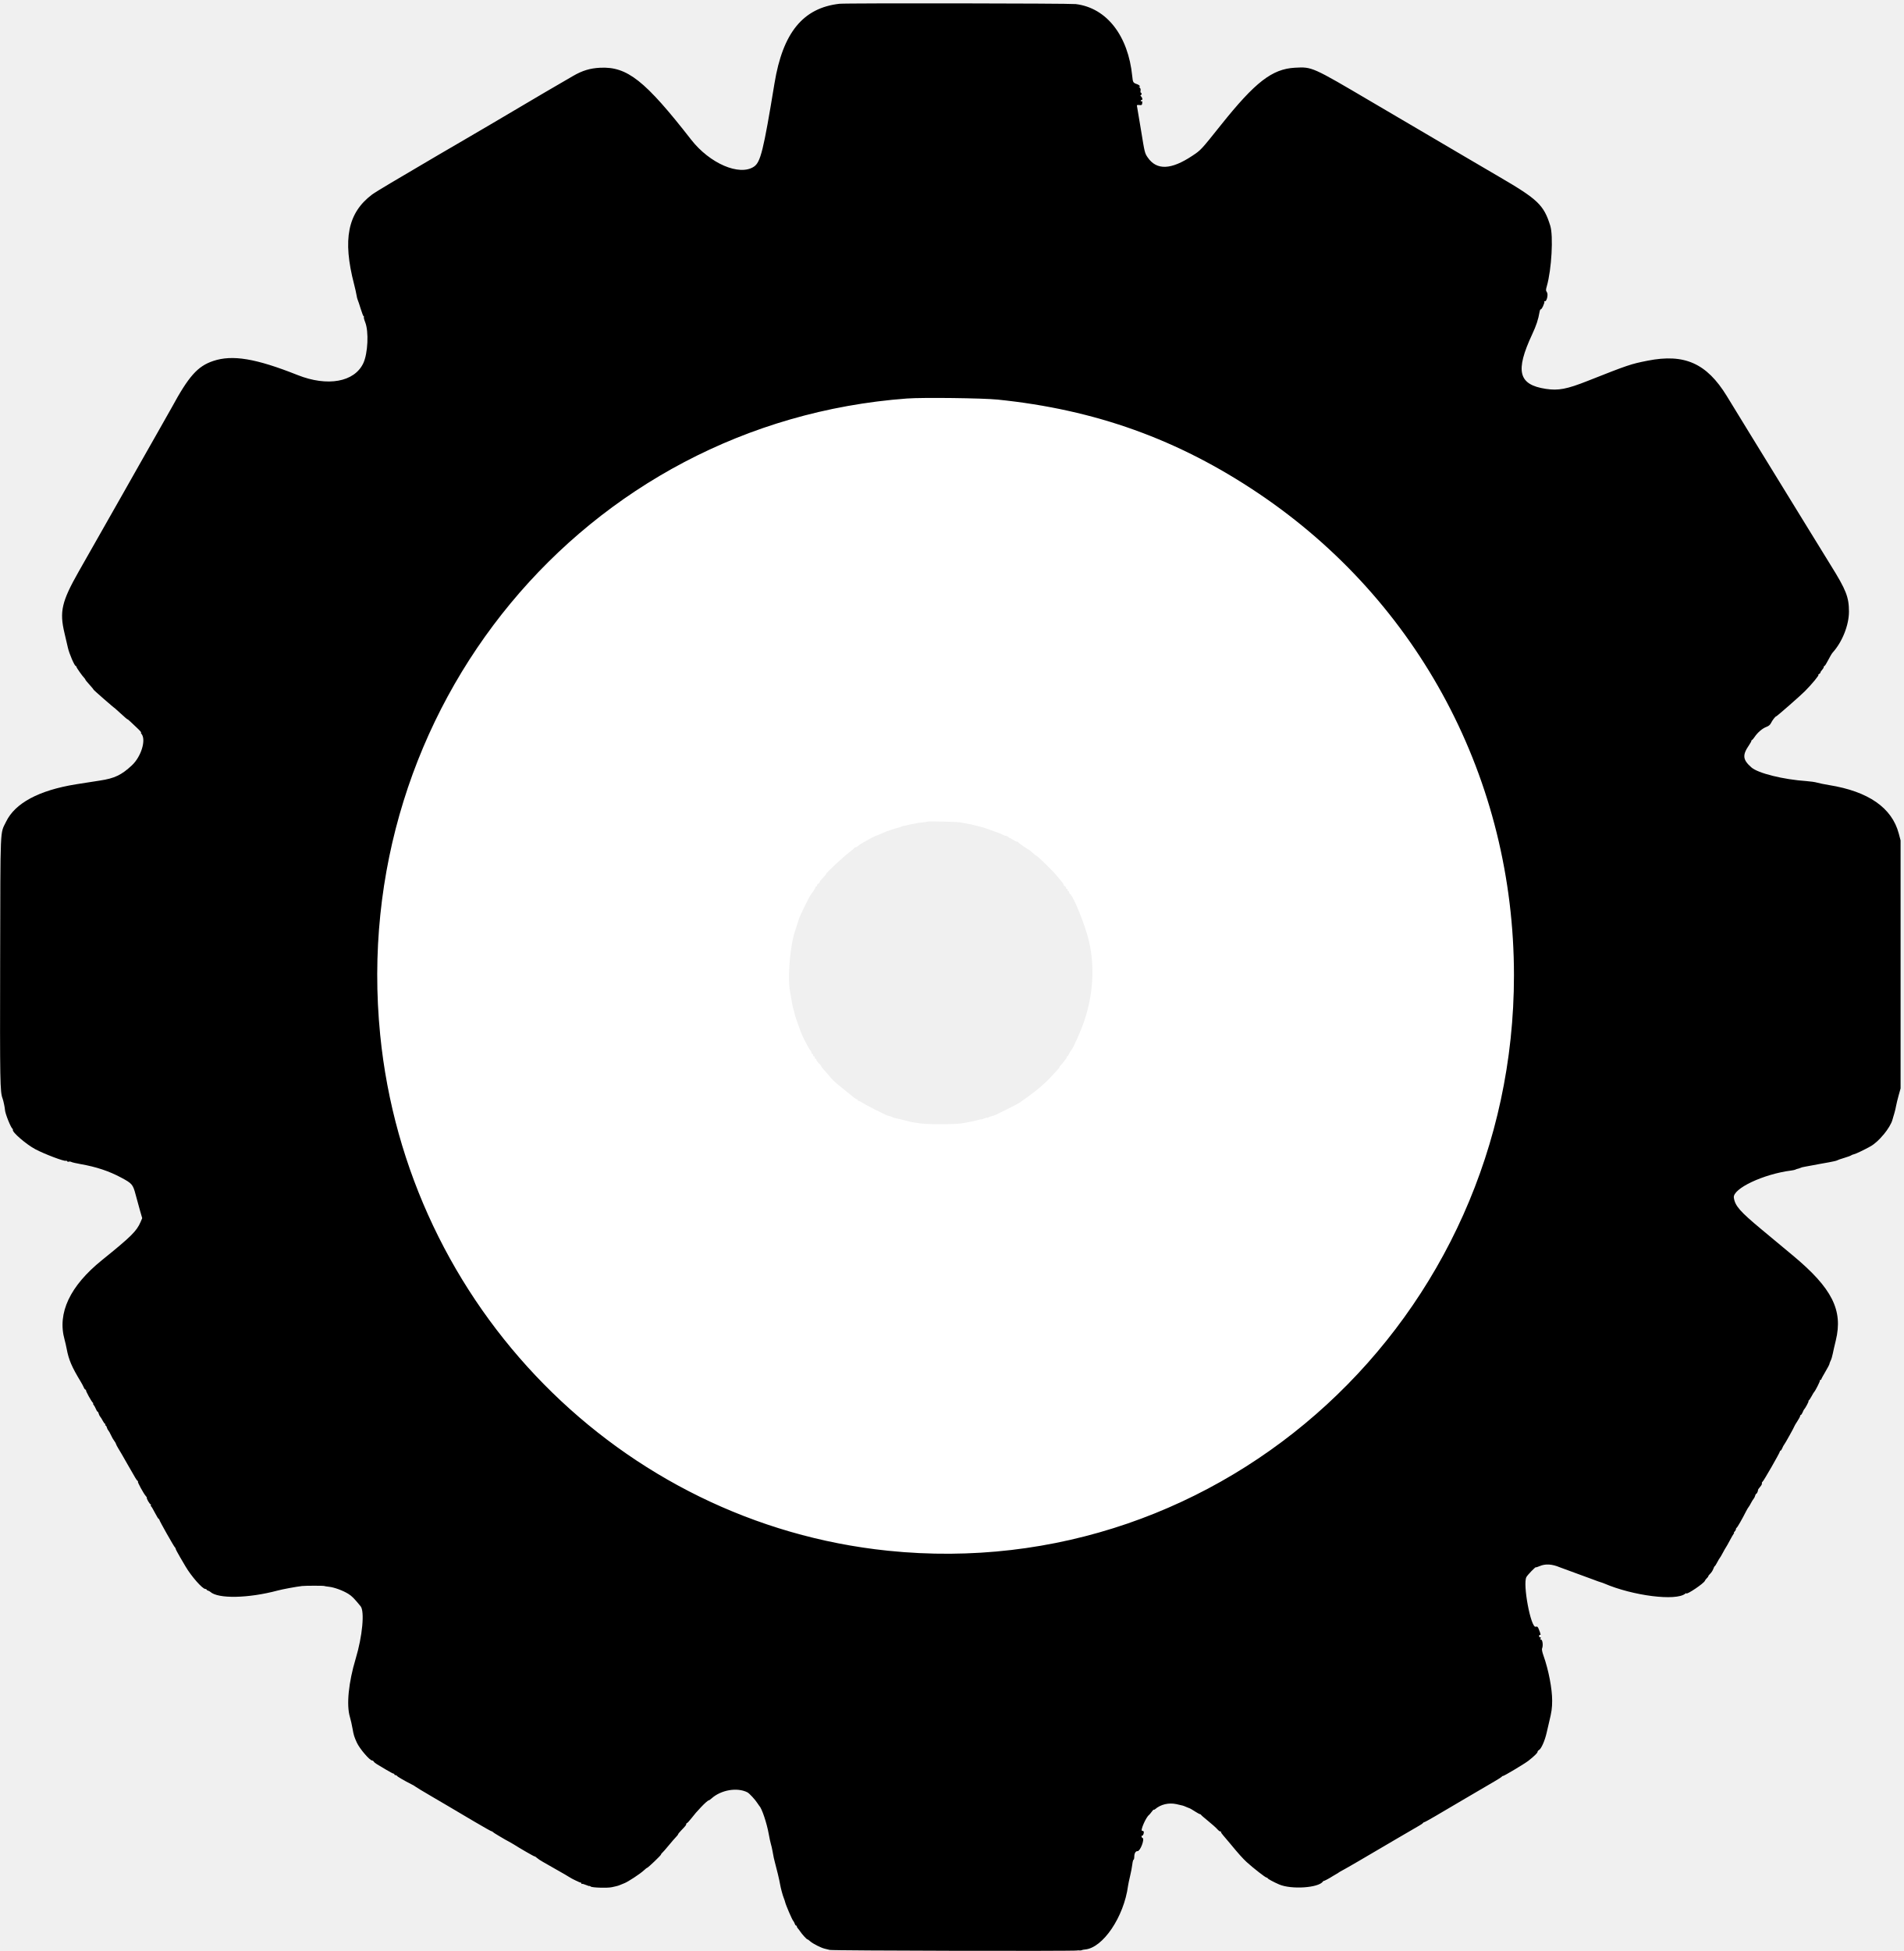
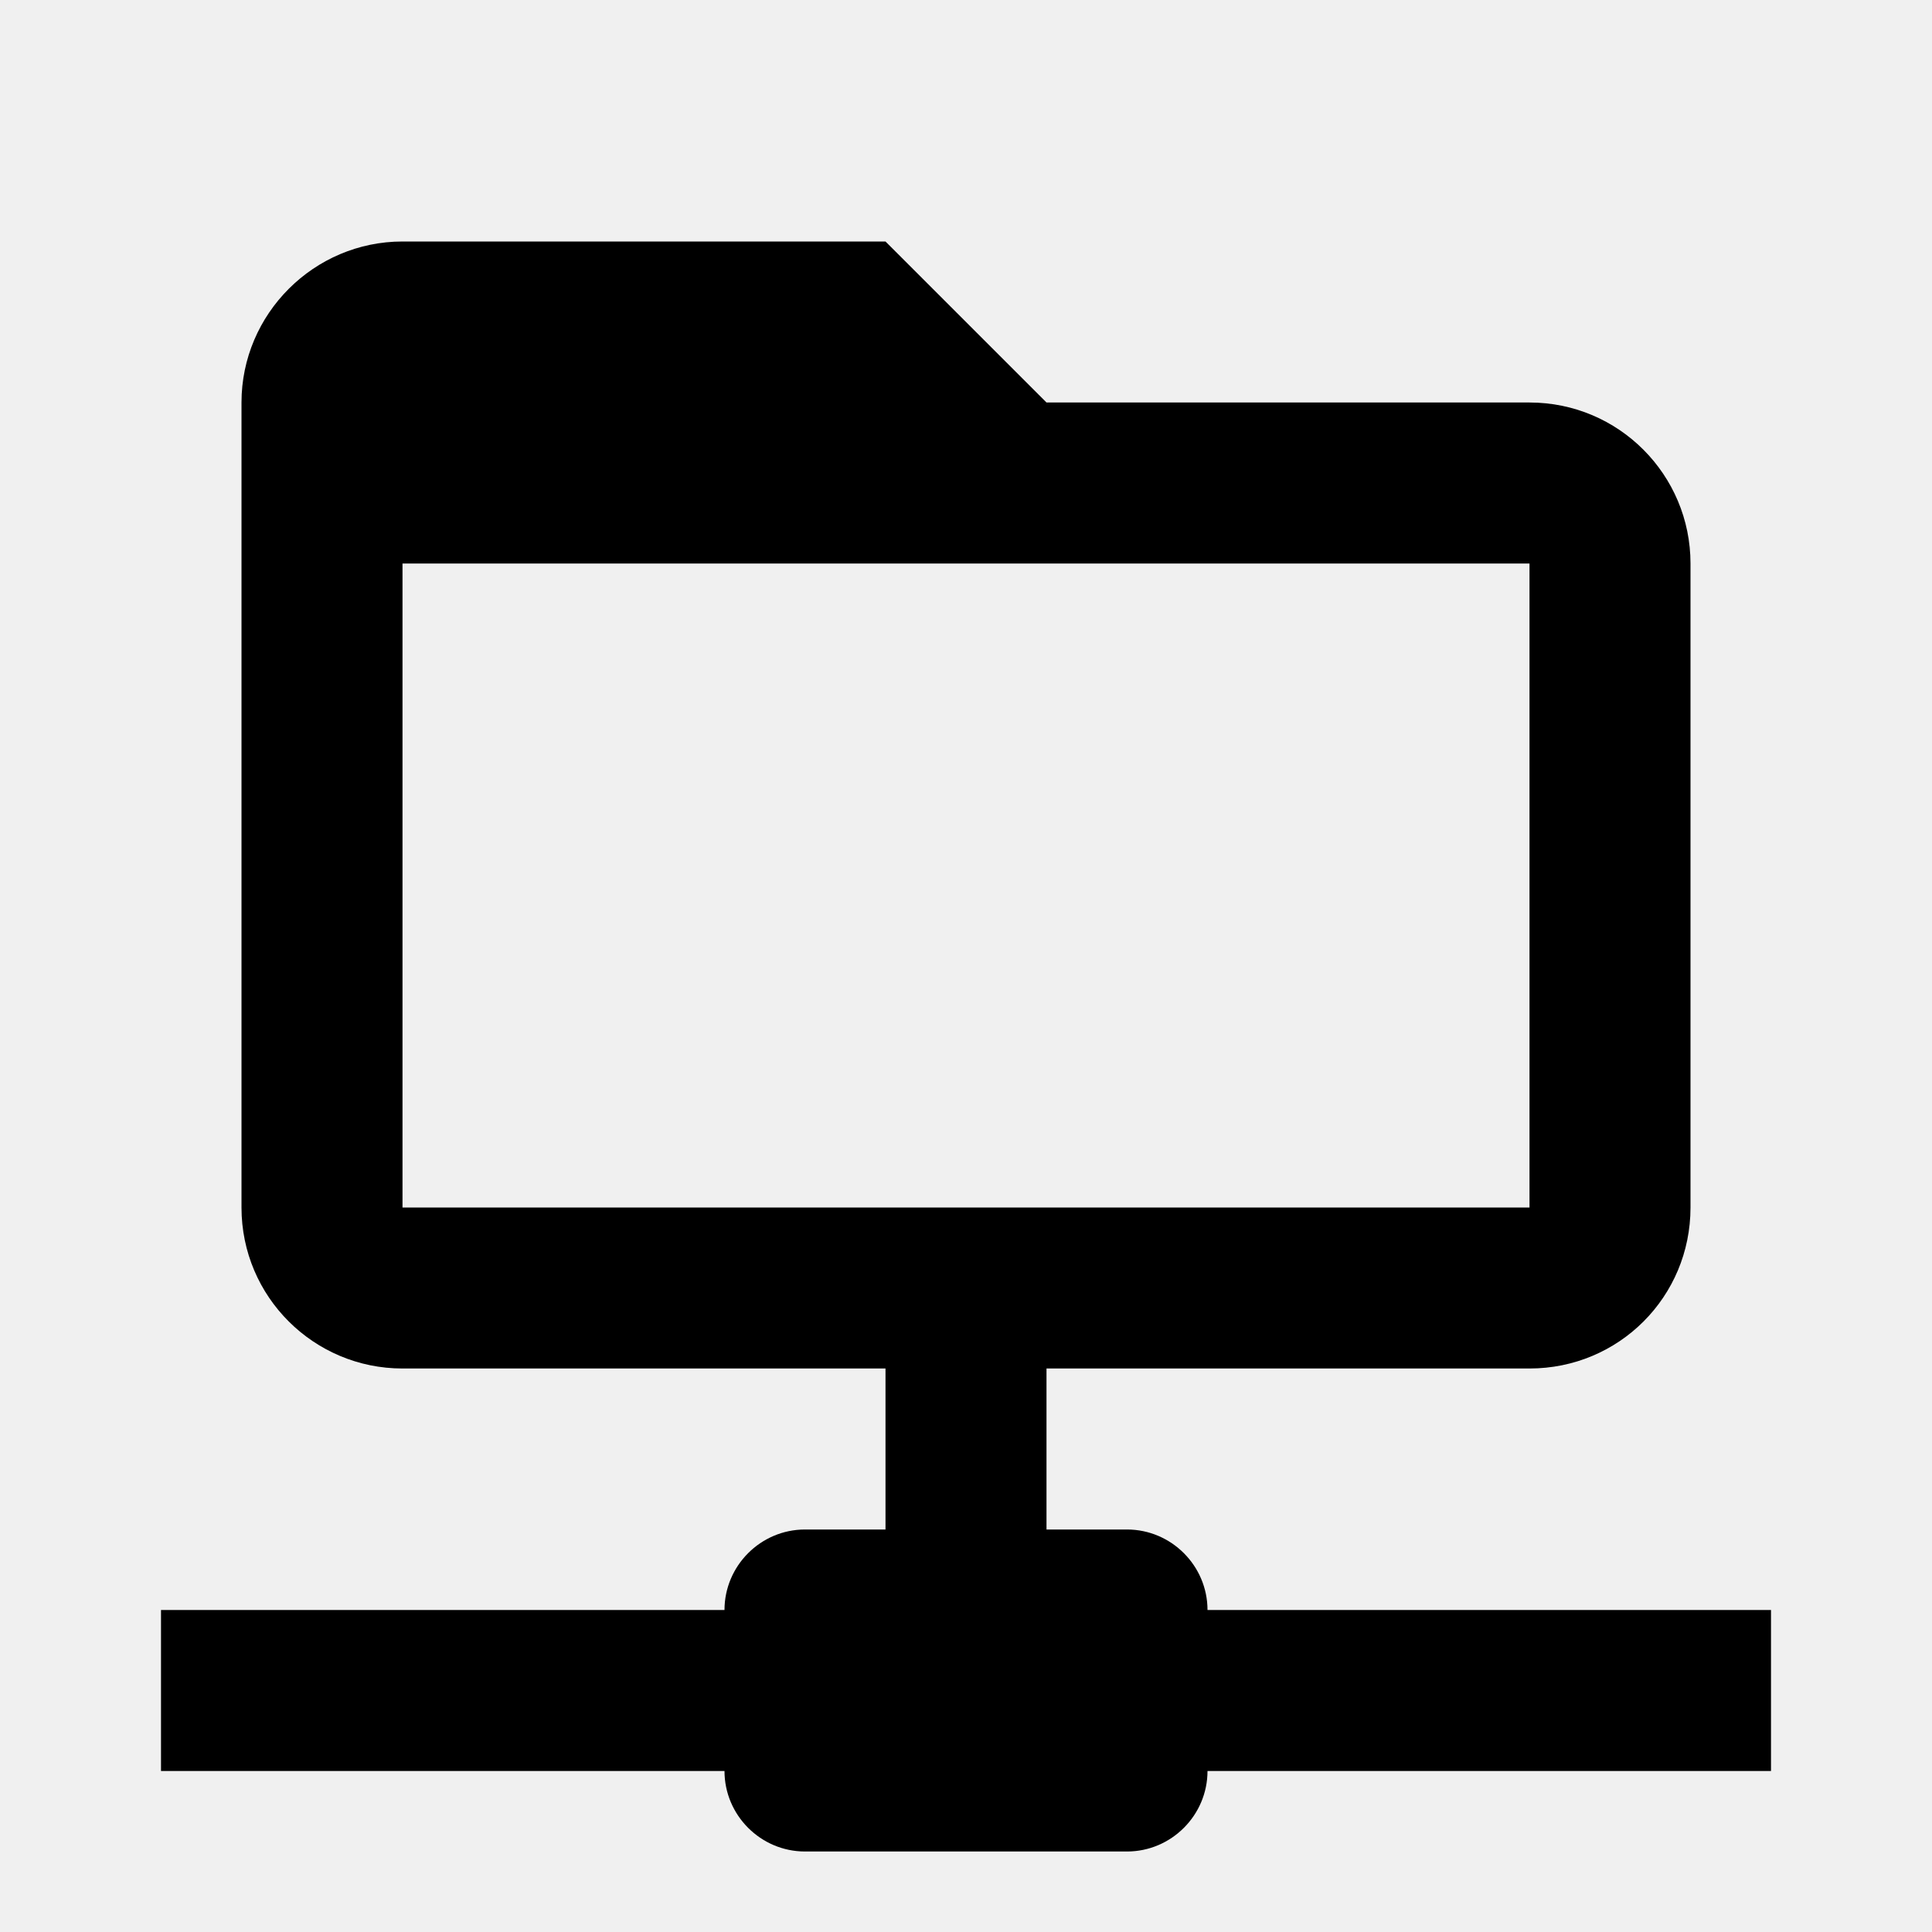
- <svg xmlns="http://www.w3.org/2000/svg" id="svg" version="1.1" width="400" height="409.959" viewBox="0, 0, 400,409.959">
-   <g id="svgg">
-     <path id="path0" d="M137.035 19.532 C 137.035 19.562,137.285 19.812,137.591 20.088 L 138.146 20.589 137.644 20.034 C 137.176 19.517,137.035 19.400,137.035 19.532 M239.727 21.183 C 239.727 21.291,239.798 21.334,239.885 21.281 C 239.973 21.227,240.076 21.318,240.116 21.484 C 240.175 21.734,240.185 21.730,240.171 21.457 C 240.153 21.111,239.727 20.848,239.727 21.183 M190.602 83.735 C 105.026 90.105,53.498 182.527,92.283 260.086 C 125.663 326.838,210.268 347.253,269.543 302.858 C 321.206 264.164,333.607 190.777,297.605 136.779 C 288.969 123.825,277.690 112.558,264.454 103.661 C 247.576 92.315,230.197 86.069,209.654 83.964 C 206.543 83.646,193.856 83.493,190.602 83.735 M201.709 172.794 C 201.897 172.840,202.396 172.934,202.819 173.003 C 203.941 173.186,203.998 173.199,205.211 173.516 C 205.822 173.675,206.437 173.830,206.578 173.859 C 206.719 173.889,207.488 174.158,208.287 174.457 C 209.086 174.756,209.816 175.017,209.910 175.037 C 210.004 175.056,210.327 175.202,210.628 175.362 C 210.929 175.521,211.288 175.651,211.427 175.651 C 211.566 175.651,211.801 175.772,211.948 175.920 C 212.096 176.068,212.217 176.147,212.217 176.096 C 212.217 176.045,212.497 176.193,212.839 176.425 C 213.181 176.658,213.559 176.848,213.679 176.848 C 213.799 176.848,213.923 176.905,213.954 176.976 C 214.016 177.115,216.077 178.556,216.215 178.556 C 216.261 178.556,216.591 178.825,216.949 179.153 C 217.307 179.482,217.653 179.751,217.720 179.751 C 217.923 179.753,221.148 182.890,221.956 183.874 C 222.336 184.336,222.792 184.883,223.321 185.512 C 223.416 185.625,223.494 185.801,223.494 185.902 C 223.494 186.003,223.610 186.129,223.751 186.183 C 223.891 186.237,224.007 186.389,224.007 186.520 C 224.007 186.651,224.084 186.758,224.178 186.758 C 224.272 186.758,224.349 186.873,224.349 187.014 C 224.349 187.155,224.425 187.270,224.519 187.270 C 224.613 187.270,224.690 187.379,224.690 187.512 C 224.690 187.646,224.748 187.780,224.818 187.811 C 225.535 188.130,228.161 194.672,228.889 197.950 C 230.072 203.280,229.719 208.945,227.854 214.524 C 227.145 216.647,225.531 220.271,225.098 220.714 C 224.985 220.829,224.790 221.156,224.665 221.440 C 224.539 221.724,224.378 221.956,224.307 221.956 C 224.236 221.956,224.178 222.039,224.178 222.140 C 224.178 222.240,224.082 222.423,223.964 222.546 C 223.847 222.668,223.635 222.944,223.494 223.158 C 223.353 223.372,223.103 223.668,222.939 223.815 C 222.774 223.962,222.640 224.153,222.640 224.239 C 222.640 224.325,222.467 224.567,222.255 224.778 C 222.044 224.989,221.410 225.670,220.846 226.292 C 219.658 227.603,217.853 229.150,215.898 230.533 C 215.142 231.068,214.442 231.568,214.343 231.644 C 214.100 231.828,213.384 232.207,211.493 233.151 C 209.107 234.342,208.915 234.429,208.512 234.506 C 208.306 234.545,207.980 234.662,207.786 234.766 C 207.591 234.869,207.433 234.912,207.433 234.861 C 207.433 234.809,207.164 234.879,206.835 235.017 C 206.506 235.154,206.237 235.237,206.237 235.202 C 206.237 235.166,205.987 235.213,205.681 235.306 C 205.376 235.399,204.934 235.510,204.699 235.554 C 204.464 235.597,204.041 235.684,203.759 235.746 C 201.976 236.139,200.918 236.222,197.693 236.222 C 194.761 236.222,193.958 236.172,192.140 235.871 C 191.284 235.729,191.260 235.724,190.431 235.492 C 190.056 235.386,189.517 235.254,189.235 235.198 C 188.796 235.110,188.317 235.001,188.167 234.955 C 188.144 234.948,188.067 234.935,187.997 234.925 C 187.926 234.916,187.729 234.834,187.558 234.743 C 187.388 234.651,187.080 234.545,186.875 234.507 C 186.434 234.424,186.387 234.403,183.853 233.138 C 182.772 232.598,181.620 231.976,181.293 231.755 C 180.966 231.535,180.601 231.354,180.481 231.354 C 180.362 231.354,180.265 231.277,180.265 231.183 C 180.265 231.089,180.189 231.012,180.095 231.012 C 180.002 231.012,179.752 230.867,179.540 230.689 C 179.328 230.511,178.383 229.750,177.440 228.998 C 175.462 227.420,174.969 226.960,174.028 225.810 C 173.652 225.351,173.172 224.792,172.960 224.569 C 172.749 224.345,172.576 224.106,172.576 224.037 C 172.576 223.968,172.441 223.785,172.277 223.630 C 171.805 223.184,171.551 222.840,171.551 222.647 C 171.551 222.549,171.474 222.469,171.380 222.469 C 171.286 222.469,171.209 222.354,171.209 222.213 C 171.209 222.072,171.132 221.956,171.038 221.956 C 170.944 221.956,170.867 221.841,170.867 221.700 C 170.867 221.559,170.790 221.444,170.696 221.444 C 170.602 221.444,170.525 221.334,170.525 221.200 C 170.525 221.065,170.428 220.854,170.310 220.730 C 170.191 220.606,169.995 220.312,169.874 220.077 C 169.753 219.842,169.423 219.227,169.141 218.710 C 168.859 218.193,168.472 217.347,168.282 216.830 C 167.488 214.676,167.079 213.474,167.005 213.071 C 166.961 212.836,166.847 212.400,166.751 212.102 C 166.656 211.804,166.548 211.381,166.511 211.162 C 166.340 210.146,166.085 208.666,166.000 208.202 C 165.560 205.789,165.877 200.632,166.690 197.010 C 166.845 196.323,166.849 196.307,167.350 194.789 C 167.614 193.990,167.848 193.259,167.870 193.165 C 168.015 192.557,170.219 188.090,170.525 187.783 C 170.783 187.526,171.380 186.575,171.380 186.423 C 171.380 186.325,171.457 186.245,171.551 186.245 C 171.645 186.245,171.721 186.138,171.721 186.007 C 171.721 185.876,171.837 185.725,171.978 185.671 C 172.119 185.617,172.234 185.493,172.234 185.396 C 172.234 185.231,172.475 184.929,173.267 184.103 C 173.451 183.912,173.601 183.703,173.601 183.639 C 173.601 183.402,177.028 180.213,178.556 179.030 C 179.073 178.629,179.522 178.244,179.553 178.173 C 179.584 178.102,179.704 178.044,179.820 178.044 C 179.935 178.044,180.179 177.905,180.361 177.736 C 180.543 177.567,180.807 177.373,180.948 177.305 C 181.089 177.238,181.512 176.994,181.888 176.764 C 182.650 176.297,184.017 175.603,184.280 175.550 C 184.374 175.531,184.836 175.340,185.305 175.127 C 185.775 174.914,186.198 174.730,186.245 174.719 C 186.292 174.707,186.869 174.515,187.527 174.292 C 188.185 174.069,188.723 173.908,188.723 173.935 C 188.723 173.961,189.011 173.863,189.364 173.715 C 189.716 173.568,190.004 173.477,190.004 173.512 C 190.004 173.548,190.254 173.504,190.560 173.414 C 190.865 173.324,191.384 173.211,191.713 173.161 C 192.042 173.112,192.408 173.039,192.526 172.999 C 192.645 172.960,193.221 172.877,193.808 172.816 C 194.394 172.756,194.908 172.674,194.950 172.636 C 195.053 172.542,201.274 172.687,201.709 172.794 M397.798 234.788 C 397.694 235.089,397.613 235.420,397.620 235.523 C 397.627 235.627,397.742 235.410,397.877 235.043 C 398.012 234.675,398.092 234.344,398.055 234.308 C 398.019 234.271,397.903 234.487,397.798 234.788 M395.643 238.597 C 394.948 239.425,394.866 239.582,395.385 239.091 C 395.705 238.789,395.933 238.508,395.890 238.468 C 395.848 238.427,395.737 238.486,395.643 238.597 M323.452 343.785 C 323.452 344.104,323.497 344.149,323.657 343.990 C 323.816 343.830,323.816 343.739,323.657 343.580 C 323.497 343.420,323.452 343.466,323.452 343.785 M76.378 368.443 C 76.378 368.472,76.628 368.722,76.933 368.998 L 77.488 369.500 76.986 368.945 C 76.519 368.427,76.378 368.311,76.378 368.443 M240.239 385.543 C 240.239 385.706,240.162 385.791,240.068 385.733 C 239.974 385.675,239.897 385.747,239.897 385.893 C 239.897 386.040,239.969 386.160,240.057 386.160 C 240.249 386.160,240.483 385.492,240.340 385.350 C 240.285 385.294,240.239 385.381,240.239 385.543 M239.214 388.808 C 239.099 388.947,238.936 389.019,238.853 388.967 C 238.770 388.916,238.701 388.955,238.701 389.054 C 238.701 389.285,238.989 389.290,239.130 389.062 C 239.189 388.966,239.304 388.929,239.385 388.979 C 239.466 389.029,239.577 388.997,239.632 388.908 C 239.804 388.630,239.435 388.542,239.214 388.808 M120.974 395.301 C 121.209 395.435,121.478 395.545,121.572 395.545 C 121.666 395.545,121.551 395.435,121.316 395.301 C 121.081 395.167,120.812 395.057,120.718 395.057 C 120.624 395.057,120.739 395.167,120.974 395.301 M189.022 410.038 C 195.671 410.063,206.551 410.063,213.199 410.038 C 219.848 410.014,214.408 409.993,201.111 409.993 C 187.813 409.993,182.373 410.014,189.022 410.038 " stroke="none" fill="#ffffff" fill-rule="evenodd" />
-     <path id="path1" d="M176.420 0.793 C 168.754 1.658,164.506 6.858,162.757 17.514 C 160.432 31.678,159.834 34.095,158.423 35.029 C 155.385 37.042,149.148 34.355,145.248 29.353 C 135.531 16.893,131.802 13.949,126.100 14.236 C 123.989 14.343,122.393 14.827,120.447 15.951 C 116.153 18.431,114.443 19.436,102.947 26.228 C 100.598 27.617,97.715 29.305,96.540 29.979 C 94.591 31.098,91.683 32.807,82.187 38.410 C 80.355 39.491,78.548 40.608,78.172 40.892 C 73.074 44.742,71.961 50.300,74.405 59.707 C 74.630 60.572,74.863 61.611,74.924 62.015 C 74.984 62.419,75.098 62.874,75.177 63.028 C 75.256 63.181,75.536 64.018,75.800 64.887 C 76.063 65.756,76.344 66.467,76.424 66.467 C 76.503 66.467,76.525 66.539,76.471 66.626 C 76.417 66.713,76.537 67.193,76.739 67.694 C 77.528 69.657,77.319 74.250,76.347 76.320 C 74.483 80.286,68.826 81.304,62.537 78.806 C 53.745 75.313,48.830 74.496,44.796 75.855 C 41.517 76.960,39.665 79.044,36.055 85.690 C 35.647 86.442,34.276 88.864,33.010 91.072 C 31.744 93.281,30.041 96.279,29.227 97.736 C 28.412 99.193,26.933 101.807,25.940 103.545 C 24.264 106.480,21.390 111.541,16.528 120.120 C 12.961 126.413,12.475 128.517,13.550 133.020 C 13.797 134.054,14.119 135.438,14.265 136.096 C 14.539 137.328,15.662 139.940,15.918 139.940 C 15.997 139.940,16.062 140.020,16.062 140.118 C 16.062 140.294,17.285 142.032,17.719 142.473 C 17.841 142.597,17.942 142.751,17.944 142.814 C 17.945 142.878,18.330 143.349,18.798 143.861 C 19.266 144.373,19.650 144.841,19.650 144.901 C 19.650 144.996,24.035 148.825,24.144 148.825 C 24.168 148.825,24.760 149.359,25.460 150.011 C 26.160 150.663,26.757 151.173,26.785 151.144 C 26.814 151.116,27.087 151.332,27.391 151.625 C 27.695 151.918,28.250 152.442,28.624 152.790 C 29.431 153.541,29.787 153.951,29.631 153.951 C 29.569 153.951,29.612 154.064,29.726 154.201 C 30.755 155.441,29.678 158.989,27.716 160.820 C 25.540 162.852,24.062 163.557,21.017 164.015 C 19.654 164.220,17.375 164.577,15.953 164.807 C 8.180 166.067,3.169 168.749,1.279 172.661 C -0.007 175.323,0.095 172.937,0.032 201.709 C -0.025 227.527,0.009 229.426,0.550 230.842 C 0.715 231.275,1.026 232.766,1.047 233.234 C 1.082 233.981,2.250 236.911,2.620 237.183 C 2.699 237.240,2.737 237.339,2.706 237.403 C 2.483 237.854,5.513 240.473,7.433 241.488 C 9.367 242.512,13.551 244.092,13.845 243.910 C 13.923 243.862,14.039 243.905,14.102 244.007 C 14.165 244.109,14.327 244.150,14.462 244.098 C 14.597 244.046,14.840 244.075,15.000 244.161 C 15.161 244.248,16.023 244.448,16.916 244.605 C 20.246 245.193,22.881 246.067,25.433 247.430 C 27.780 248.683,27.938 248.871,28.521 251.093 C 28.792 252.125,29.210 253.644,29.449 254.470 L 29.885 255.971 29.540 256.776 C 28.720 258.692,27.551 259.847,21.445 264.773 C 14.688 270.226,12.010 275.916,13.572 281.504 C 13.704 281.974,13.897 282.819,14.003 283.383 C 14.441 285.733,15.076 287.216,17.000 290.389 C 17.228 290.765,17.502 291.284,17.609 291.542 C 17.716 291.801,17.886 292.012,17.986 292.012 C 18.087 292.012,18.125 292.056,18.071 292.110 C 17.956 292.224,19.266 294.600,19.546 294.786 C 19.650 294.855,19.666 294.913,19.581 294.914 C 19.495 294.916,19.540 295.051,19.681 295.216 C 19.821 295.380,20.034 295.765,20.155 296.070 C 20.276 296.375,20.434 296.625,20.506 296.625 C 20.579 296.625,20.685 296.812,20.742 297.041 C 20.799 297.269,20.942 297.558,21.060 297.684 C 21.177 297.809,21.420 298.199,21.599 298.550 C 21.778 298.901,21.994 299.188,22.079 299.188 C 22.164 299.188,22.185 299.265,22.127 299.359 C 22.069 299.453,22.095 299.530,22.184 299.530 C 22.273 299.530,22.393 299.717,22.451 299.945 C 22.508 300.174,22.652 300.462,22.771 300.586 C 22.890 300.710,23.137 301.149,23.320 301.561 C 23.503 301.973,23.807 302.507,23.995 302.746 C 24.184 302.986,24.351 303.275,24.368 303.388 C 24.385 303.502,24.602 303.930,24.851 304.339 C 25.491 305.393,25.476 305.366,26.857 307.793 C 28.590 310.837,28.718 311.047,28.939 311.189 C 29.045 311.258,29.068 311.316,28.989 311.317 C 28.804 311.321,30.175 313.848,30.636 314.353 C 30.829 314.564,30.930 314.737,30.860 314.737 C 30.791 314.737,30.907 315.045,31.118 315.421 C 31.330 315.797,31.570 316.104,31.652 316.104 C 31.734 316.104,31.757 316.176,31.703 316.263 C 31.649 316.351,31.672 316.464,31.753 316.514 C 31.835 316.565,32.200 317.185,32.564 317.893 C 32.928 318.601,33.286 319.180,33.358 319.180 C 33.431 319.180,33.490 319.255,33.490 319.348 C 33.490 319.566,36.583 325.042,36.784 325.179 C 36.868 325.237,36.926 325.352,36.914 325.436 C 36.901 325.519,37.321 326.318,37.846 327.211 C 38.372 328.103,38.892 328.988,39.002 329.176 C 40.195 331.208,42.535 333.874,43.126 333.874 C 43.261 333.874,43.397 333.946,43.429 334.032 C 43.460 334.119,43.599 334.216,43.738 334.246 C 43.877 334.277,44.082 334.386,44.194 334.489 C 45.817 335.983,52.174 335.862,58.322 334.222 C 59.425 333.928,62.145 333.424,63.477 333.266 C 64.164 333.185,68.025 333.183,68.157 333.264 C 68.214 333.299,68.649 333.370,69.124 333.421 C 70.237 333.540,72.033 334.195,73.172 334.897 C 73.935 335.367,74.392 335.826,75.780 337.519 C 76.654 338.585,76.164 343.827,74.753 348.511 C 73.243 353.524,72.771 358.265,73.532 360.786 C 73.702 361.350,73.952 362.457,74.088 363.246 C 74.316 364.570,74.443 364.982,74.988 366.168 C 75.583 367.464,77.689 369.927,78.201 369.927 C 78.317 369.927,78.473 370.034,78.548 370.165 C 78.623 370.296,78.927 370.546,79.224 370.721 C 79.521 370.895,80.405 371.422,81.189 371.892 C 81.973 372.361,82.672 372.726,82.742 372.703 C 82.813 372.680,82.871 372.738,82.871 372.832 C 82.871 372.926,82.979 373.003,83.113 373.003 C 83.246 373.003,83.380 373.069,83.412 373.150 C 83.469 373.299,85.040 374.213,86.459 374.924 C 86.882 375.136,87.269 375.364,87.319 375.430 C 87.369 375.497,88.868 376.403,90.651 377.443 C 92.433 378.484,94.007 379.406,94.148 379.494 C 94.455 379.684,94.887 379.940,99.600 382.720 C 101.611 383.907,103.294 384.852,103.339 384.821 C 103.385 384.789,103.469 384.833,103.526 384.917 C 103.584 385.001,104.131 385.359,104.742 385.712 C 105.352 386.066,105.968 386.428,106.109 386.517 C 106.249 386.606,106.595 386.795,106.877 386.938 C 107.159 387.080,107.595 387.328,107.846 387.489 C 109.188 388.352,112.336 390.163,112.367 390.090 C 112.387 390.043,112.582 390.170,112.801 390.372 C 113.020 390.575,113.595 390.959,114.079 391.227 C 114.563 391.494,115.755 392.174,116.727 392.738 C 117.700 393.302,118.611 393.822,118.752 393.894 C 118.893 393.965,119.240 394.175,119.522 394.361 C 120.188 394.798,121.877 395.619,122.042 395.584 C 122.112 395.569,122.170 395.647,122.170 395.757 C 122.170 395.866,122.216 395.911,122.271 395.855 C 122.327 395.799,122.711 395.899,123.125 396.077 C 123.540 396.254,123.879 396.355,123.879 396.299 C 123.879 396.244,123.998 396.298,124.143 396.418 C 124.433 396.660,127.683 396.756,128.578 396.550 C 128.859 396.485,129.282 396.391,129.517 396.340 C 129.752 396.289,130.098 396.177,130.286 396.091 C 130.474 396.004,130.894 395.833,131.218 395.710 C 131.975 395.424,134.556 393.725,135.302 393.022 C 135.618 392.725,135.926 392.482,135.987 392.482 C 136.165 392.482,138.919 389.850,138.917 389.681 C 138.916 389.598,139.023 389.444,139.155 389.340 C 139.287 389.235,139.902 388.535,140.522 387.783 C 141.142 387.031,141.842 386.223,142.076 385.987 C 142.311 385.751,142.503 385.500,142.503 385.429 C 142.503 385.358,142.779 385.012,143.117 384.662 C 144.085 383.655,144.212 383.495,144.212 383.283 C 144.212 383.174,144.277 383.084,144.358 383.084 C 144.438 383.084,144.872 382.615,145.322 382.042 C 146.107 381.043,146.288 380.834,147.320 379.731 C 148.043 378.958,148.790 378.300,148.944 378.300 C 149.022 378.300,149.277 378.127,149.511 377.915 C 151.516 376.103,154.926 375.520,157.074 376.623 C 157.466 376.824,158.726 378.186,159.156 378.875 C 159.341 379.169,159.533 379.449,159.583 379.496 C 160.102 379.977,161.145 383.101,161.552 385.391 C 161.703 386.237,161.903 387.171,161.997 387.467 C 162.091 387.763,162.235 388.378,162.317 388.834 C 162.572 390.254,162.659 390.669,162.831 391.286 C 163.233 392.734,163.794 395.102,163.928 395.920 C 164.060 396.725,164.479 398.278,164.729 398.889 C 164.845 399.171,164.963 399.524,164.993 399.674 C 165.099 400.206,166.419 403.299,166.656 403.570 C 166.788 403.721,166.950 404.018,167.014 404.229 C 167.078 404.440,167.203 404.613,167.290 404.613 C 167.378 404.613,167.450 404.696,167.450 404.796 C 167.450 404.897,167.546 405.080,167.663 405.203 C 167.781 405.325,167.992 405.602,168.133 405.818 C 168.533 406.430,169.524 407.518,169.682 407.518 C 169.760 407.518,170.020 407.699,170.259 407.921 C 170.792 408.415,172.545 409.302,173.345 409.482 C 173.533 409.524,173.994 409.637,174.370 409.733 C 175.017 409.898,226.081 410.013,226.367 409.851 C 226.431 409.814,226.634 409.808,226.816 409.837 C 226.999 409.866,227.223 409.844,227.314 409.787 C 227.406 409.731,227.705 409.667,227.980 409.645 C 231.759 409.348,236.190 402.805,237.059 396.241 C 237.102 395.912,237.295 394.994,237.488 394.200 C 237.680 393.406,237.888 392.311,237.950 391.765 C 238.012 391.220,238.129 390.773,238.211 390.773 C 238.293 390.773,238.362 390.485,238.365 390.132 C 238.371 389.428,238.646 388.962,239.043 388.985 C 239.620 389.019,240.619 386.372,240.095 386.197 C 239.986 386.161,239.897 386.018,239.897 385.879 C 239.897 385.740,239.966 385.669,240.050 385.721 C 240.227 385.831,240.480 384.977,240.319 384.815 C 240.259 384.756,240.121 384.705,240.011 384.703 C 239.574 384.693,240.830 381.824,241.473 381.365 C 241.547 381.312,241.800 381.009,242.034 380.691 C 242.269 380.373,242.460 380.178,242.460 380.258 C 242.460 380.338,242.595 380.287,242.760 380.146 C 243.924 379.144,245.612 378.747,247.216 379.097 C 248.700 379.422,248.596 379.392,249.359 379.722 C 249.723 379.880,250.048 380.009,250.082 380.009 C 250.115 380.009,250.564 380.278,251.078 380.607 C 251.592 380.935,252.087 381.205,252.177 381.205 C 252.268 381.205,252.368 381.270,252.399 381.349 C 252.431 381.428,253.094 382.006,253.873 382.633 C 254.653 383.260,255.525 384.040,255.813 384.367 C 256.102 384.697,256.423 384.912,256.532 384.850 C 256.640 384.789,256.677 384.795,256.614 384.865 C 256.496 384.996,256.590 385.131,257.744 386.481 C 258.114 386.915,258.512 387.386,258.627 387.527 C 260.107 389.336,261.222 390.581,261.969 391.261 C 263.396 392.558,265.929 394.532,266.167 394.532 C 266.285 394.532,266.382 394.590,266.382 394.660 C 266.383 394.789,267.629 395.464,268.794 395.968 C 271.371 397.083,277.138 396.694,278.020 395.346 C 278.077 395.258,278.154 395.204,278.191 395.226 C 278.269 395.273,279.400 394.669,280.137 394.188 C 280.419 394.003,280.765 393.800,280.906 393.735 C 281.047 393.670,281.200 393.573,281.247 393.520 C 281.294 393.466,281.756 393.196,282.273 392.921 C 283.202 392.427,286.275 390.636,293.691 386.270 C 295.790 385.035,297.824 383.849,298.212 383.635 C 298.600 383.421,298.968 383.165,299.029 383.065 C 299.091 382.966,299.209 382.888,299.293 382.893 C 299.376 382.898,300.406 382.336,301.581 381.645 C 302.755 380.954,305.716 379.213,308.159 377.776 C 310.602 376.338,313.255 374.784,314.054 374.322 C 314.853 373.860,315.553 373.406,315.611 373.313 C 315.668 373.221,315.771 373.162,315.839 373.184 C 316.001 373.235,320.464 370.565,321.217 369.965 C 322.450 368.984,323.110 368.341,323.110 368.119 C 323.110 367.993,323.248 367.815,323.418 367.724 C 323.889 367.472,324.643 365.776,325.013 364.137 C 325.196 363.328,325.430 362.320,325.534 361.897 C 326.067 359.716,326.179 358.932,326.182 357.348 C 326.187 354.853,325.425 350.891,324.370 347.927 C 324.093 347.150,323.979 346.576,324.062 346.389 C 324.345 345.761,324.136 344.342,323.793 344.554 C 323.716 344.601,323.698 344.474,323.751 344.271 C 323.817 344.018,323.785 343.941,323.649 344.024 C 323.523 344.102,323.452 344.015,323.452 343.785 C 323.452 343.564,323.525 343.468,323.641 343.540 C 323.847 343.667,323.756 343.271,323.352 342.285 C 323.161 341.817,323.056 341.741,322.719 341.826 C 321.693 342.083,319.973 332.912,320.763 331.391 C 321.002 330.930,322.768 329.114,322.768 329.329 C 322.768 329.379,323.120 329.269,323.551 329.084 C 324.777 328.559,326.146 328.641,327.809 329.339 C 328.091 329.458,329.667 330.036,331.311 330.625 C 332.956 331.214,334.532 331.792,334.814 331.910 C 335.241 332.089,336.467 332.520,336.779 332.600 C 336.826 332.613,336.980 332.672,337.121 332.733 C 343.159 335.330,352.230 336.470,354.154 334.873 C 354.277 334.771,354.378 334.736,354.378 334.796 C 354.378 335.198,358.072 332.717,358.269 332.182 C 358.325 332.032,358.510 331.785,358.681 331.633 C 358.852 331.481,358.993 331.289,358.995 331.206 C 358.996 331.123,359.186 330.877,359.415 330.659 C 359.644 330.442,359.928 330.000,360.044 329.677 C 360.161 329.354,360.300 329.090,360.354 329.090 C 360.408 329.090,360.642 328.725,360.875 328.279 C 361.108 327.832,361.346 327.428,361.404 327.381 C 361.463 327.334,361.752 326.842,362.047 326.286 C 362.342 325.731,362.650 325.193,362.731 325.090 C 362.812 324.988,363.156 324.374,363.497 323.726 C 363.838 323.079,364.203 322.444,364.309 322.317 C 364.415 322.189,364.448 322.085,364.383 322.085 C 364.318 322.085,364.385 321.964,364.533 321.816 C 364.681 321.668,364.801 321.444,364.801 321.318 C 364.801 321.191,364.866 321.062,364.946 321.031 C 365.088 320.975,366.132 319.158,366.893 317.642 C 367.105 317.219,367.356 316.791,367.450 316.690 C 367.544 316.589,367.774 316.206,367.962 315.838 C 368.150 315.470,368.400 315.067,368.517 314.942 C 368.635 314.816,368.778 314.527,368.835 314.298 C 368.892 314.070,369.003 313.883,369.080 313.883 C 369.209 313.883,369.510 313.180,369.431 313.064 C 369.412 313.036,369.593 312.780,369.833 312.495 C 370.231 312.022,370.298 311.874,370.255 311.553 C 370.246 311.493,370.314 311.397,370.405 311.339 C 370.625 311.199,374.028 305.264,374.028 305.019 C 374.028 304.913,374.096 304.827,374.178 304.827 C 374.261 304.827,374.430 304.577,374.553 304.272 C 374.677 303.966,374.827 303.678,374.888 303.631 C 375.023 303.527,377.104 299.795,377.104 299.657 C 377.104 299.604,377.373 299.151,377.702 298.652 C 378.031 298.152,378.300 297.646,378.300 297.526 C 378.300 297.407,378.367 297.309,378.450 297.309 C 378.533 297.309,378.701 297.059,378.825 296.754 C 378.948 296.448,379.096 296.160,379.153 296.113 C 379.380 295.925,380.185 294.404,380.058 294.401 C 379.984 294.400,380.006 294.342,380.107 294.273 C 380.208 294.204,380.477 293.802,380.705 293.379 C 380.933 292.956,381.162 292.572,381.215 292.525 C 381.474 292.292,382.547 290.165,382.453 290.071 C 382.393 290.011,382.433 289.962,382.543 289.962 C 382.653 289.962,382.742 289.896,382.742 289.817 C 382.742 289.737,383.127 289.026,383.597 288.236 C 384.066 287.447,384.451 286.713,384.451 286.606 C 384.451 286.500,384.565 286.193,384.704 285.924 C 384.844 285.655,385.041 285.012,385.142 284.495 C 385.243 283.977,385.533 282.708,385.786 281.674 C 387.345 275.296,385.010 270.674,376.762 263.811 C 375.493 262.756,372.528 260.289,370.172 258.329 C 365.618 254.541,364.609 253.383,364.362 251.665 C 364.088 249.761,370.587 246.693,376.455 245.955 C 376.839 245.907,377.238 245.814,377.342 245.749 C 377.446 245.684,377.633 245.616,377.758 245.597 C 377.883 245.578,378.113 245.506,378.270 245.438 C 378.623 245.284,378.745 245.253,379.496 245.120 C 379.825 245.062,380.517 244.935,381.034 244.837 C 381.551 244.740,382.166 244.625,382.401 244.581 C 382.636 244.537,383.520 244.378,384.366 244.228 C 385.211 244.078,385.980 243.896,386.074 243.824 C 386.168 243.751,386.822 243.522,387.527 243.315 C 388.232 243.107,388.896 242.866,389.004 242.778 C 389.112 242.690,389.377 242.585,389.592 242.543 C 389.977 242.469,391.739 241.628,393.080 240.878 C 394.856 239.884,397.205 237.032,397.705 235.261 C 397.847 234.757,398.044 234.075,398.142 233.746 C 398.240 233.417,398.381 232.802,398.457 232.379 C 398.532 231.956,398.775 230.957,398.998 230.158 L 399.402 228.706 399.402 202.648 L 399.402 176.591 399.017 175.139 C 397.585 169.733,392.639 166.299,384.366 164.966 C 383.426 164.814,382.311 164.588,381.888 164.462 C 381.465 164.336,380.466 164.189,379.667 164.134 C 374.738 163.797,369.449 162.484,368.046 161.249 C 366.217 159.639,366.116 158.675,367.559 156.569 C 367.828 156.176,368.048 155.772,368.048 155.672 C 368.048 155.571,368.106 155.489,368.176 155.488 C 368.246 155.487,368.496 155.199,368.731 154.847 C 369.350 153.920,370.363 153.054,371.181 152.752 C 371.662 152.575,371.975 152.321,372.149 151.968 C 372.442 151.371,373.084 150.534,373.248 150.534 C 373.397 150.534,378.332 146.211,379.315 145.220 C 380.772 143.750,382.361 141.823,382.122 141.815 C 382.040 141.812,382.108 141.731,382.273 141.635 C 382.437 141.539,382.572 141.385,382.572 141.291 C 382.572 141.198,382.725 140.957,382.913 140.755 C 383.101 140.553,383.255 140.288,383.255 140.164 C 383.255 140.041,383.324 139.940,383.409 139.940 C 383.494 139.940,383.846 139.383,384.191 138.701 C 384.536 138.020,384.959 137.309,385.129 137.121 C 387.140 134.909,388.552 131.362,388.552 128.523 C 388.552 125.486,387.954 123.958,384.764 118.838 C 383.768 117.240,381.283 113.204,379.242 109.868 C 377.200 106.531,374.625 102.341,373.520 100.555 C 372.415 98.770,369.839 94.579,367.797 91.243 C 365.754 87.907,363.540 84.293,362.877 83.212 C 358.657 76.336,353.998 74.258,346.240 75.791 C 342.697 76.491,342.166 76.670,333.618 80.051 C 329.264 81.773,327.484 82.111,324.857 81.714 C 319.073 80.840,318.365 77.996,321.993 70.226 C 322.846 68.400,323.255 67.161,323.529 65.566 C 323.590 65.210,323.699 64.957,323.772 65.002 C 323.961 65.118,324.677 63.578,324.539 63.354 C 324.473 63.248,324.503 63.217,324.607 63.281 C 324.992 63.519,325.412 61.918,325.092 61.429 C 324.835 61.036,324.832 60.918,325.067 60.102 C 326.063 56.633,326.459 49.593,325.779 47.416 C 324.425 43.077,323.181 41.885,315.079 37.168 C 313.340 36.156,309.996 34.194,307.646 32.809 C 305.297 31.423,300.914 28.846,297.907 27.082 C 294.900 25.318,290.517 22.743,288.167 21.360 C 275.680 14.008,275.733 14.032,272.122 14.231 C 267.335 14.495,263.792 17.235,256.608 26.228 C 252.337 31.576,252.389 31.520,250.563 32.735 C 246.101 35.704,243.071 35.821,241.195 33.097 C 240.571 32.191,240.547 32.096,239.803 27.493 C 239.387 24.918,239.004 22.632,238.953 22.415 C 238.868 22.054,238.911 22.023,239.421 22.073 C 239.927 22.122,239.988 22.079,240.039 21.639 C 240.075 21.323,240.030 21.191,239.911 21.265 C 239.809 21.327,239.727 21.297,239.727 21.198 C 239.727 21.098,239.804 21.017,239.897 21.017 C 240.159 21.017,240.101 20.561,239.800 20.260 C 239.652 20.112,239.614 19.991,239.714 19.991 C 239.815 19.991,239.897 19.876,239.897 19.735 C 239.897 19.594,239.831 19.479,239.750 19.479 C 239.669 19.479,239.641 19.283,239.686 19.044 C 239.742 18.750,239.665 18.523,239.449 18.347 C 239.273 18.204,239.235 18.141,239.364 18.208 C 239.521 18.289,239.574 18.250,239.522 18.093 C 239.480 17.962,239.220 17.779,238.945 17.685 C 238.122 17.403,238.068 17.315,237.943 16.052 C 237.098 7.473,232.536 1.639,226.062 0.858 C 224.743 0.699,177.797 0.637,176.420 0.793 M209.654 83.964 C 230.197 86.069,247.576 92.315,264.454 103.661 C 298.273 126.394,318.155 163.896,318.155 204.955 C 318.155 277.008,257.079 333.129,186.587 325.852 C 130.396 320.052,85.532 274.461,79.892 217.428 C 73.112 148.864,122.870 88.777,190.602 83.735 C 193.856 83.493,206.543 83.646,209.654 83.964 " stroke="none" fill="#000000" fill-rule="evenodd" />
-   </g>
+ <svg xmlns="http://www.w3.org/2000/svg" viewBox="0 0 24 24">
+   <path d="M15 20C15 19.45 14.55 19 14 19H13V17H19C20.11 17 21 16.11 21 15V7C21 5.9 20.11 5 19 5H13L11 3H5C3.9 3 3 3.9 3 5V15C3 16.11 3.9 17 5 17H11V19H10C9.45 19 9 19.45 9 20H2V22H9C9 22.55 9.45 23 10 23H14C14.55 23 15 22.55 15 22H22V20H15M5 15V7H19V15H5Z" />
</svg>
